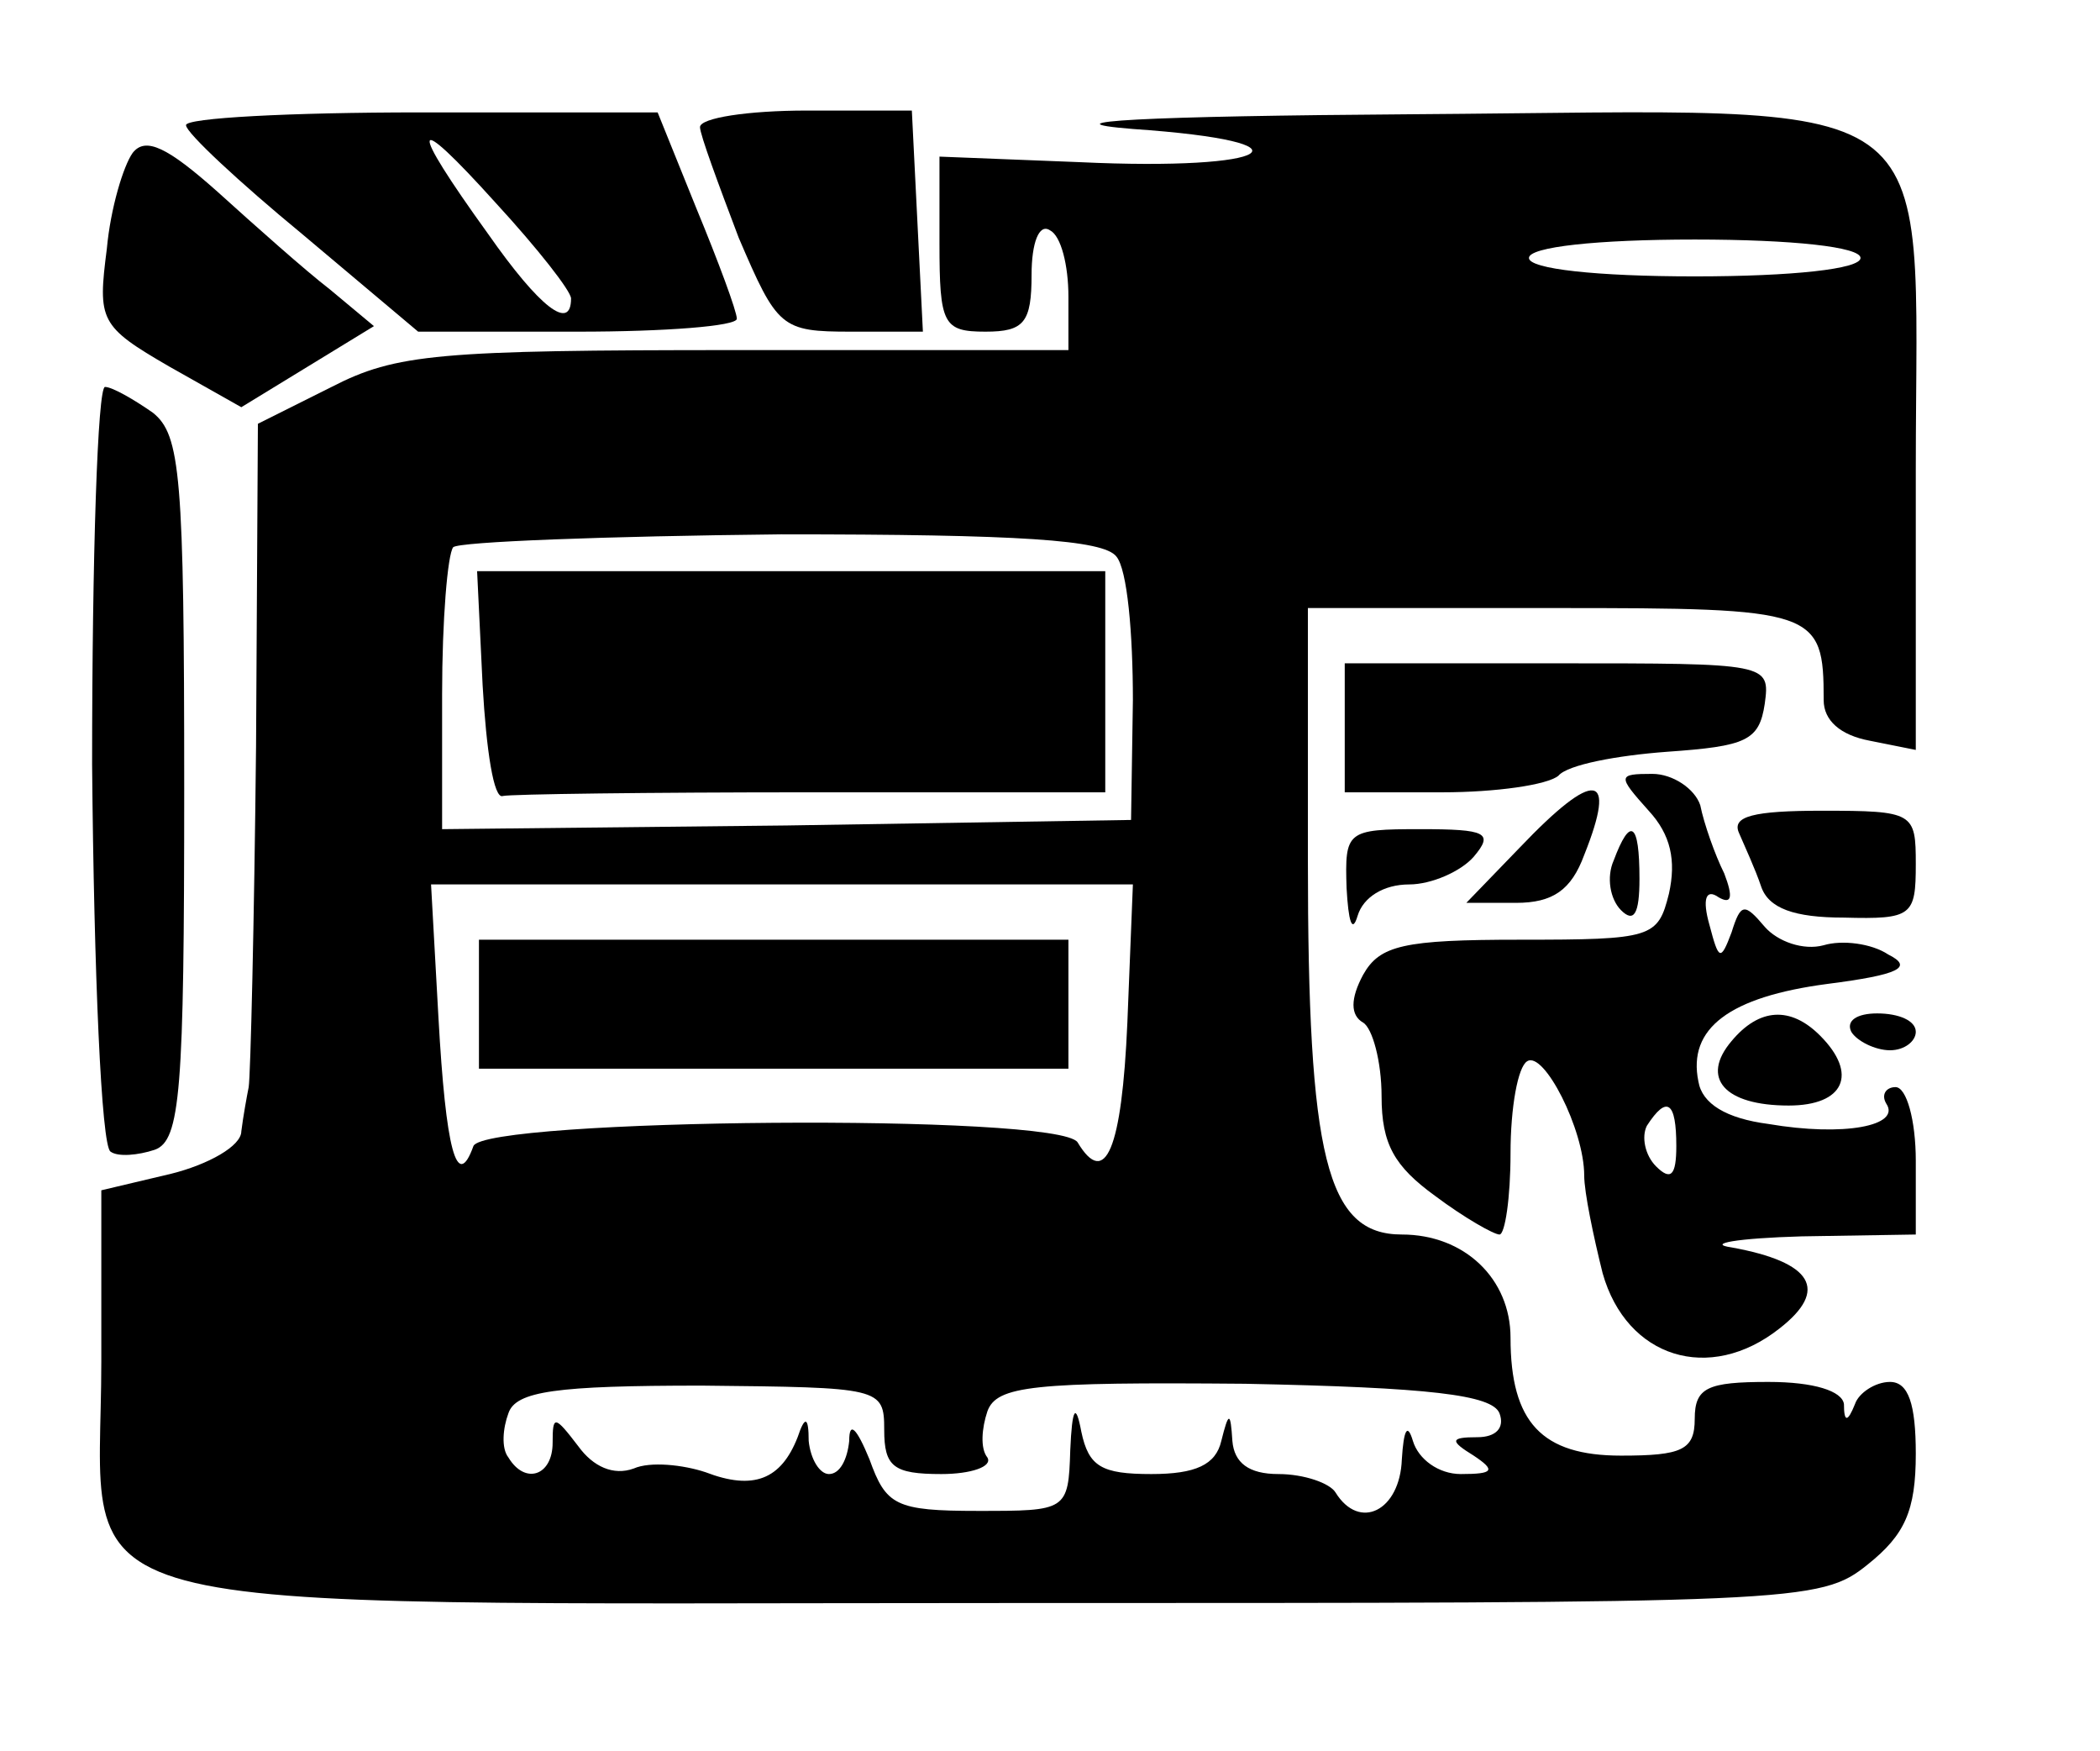
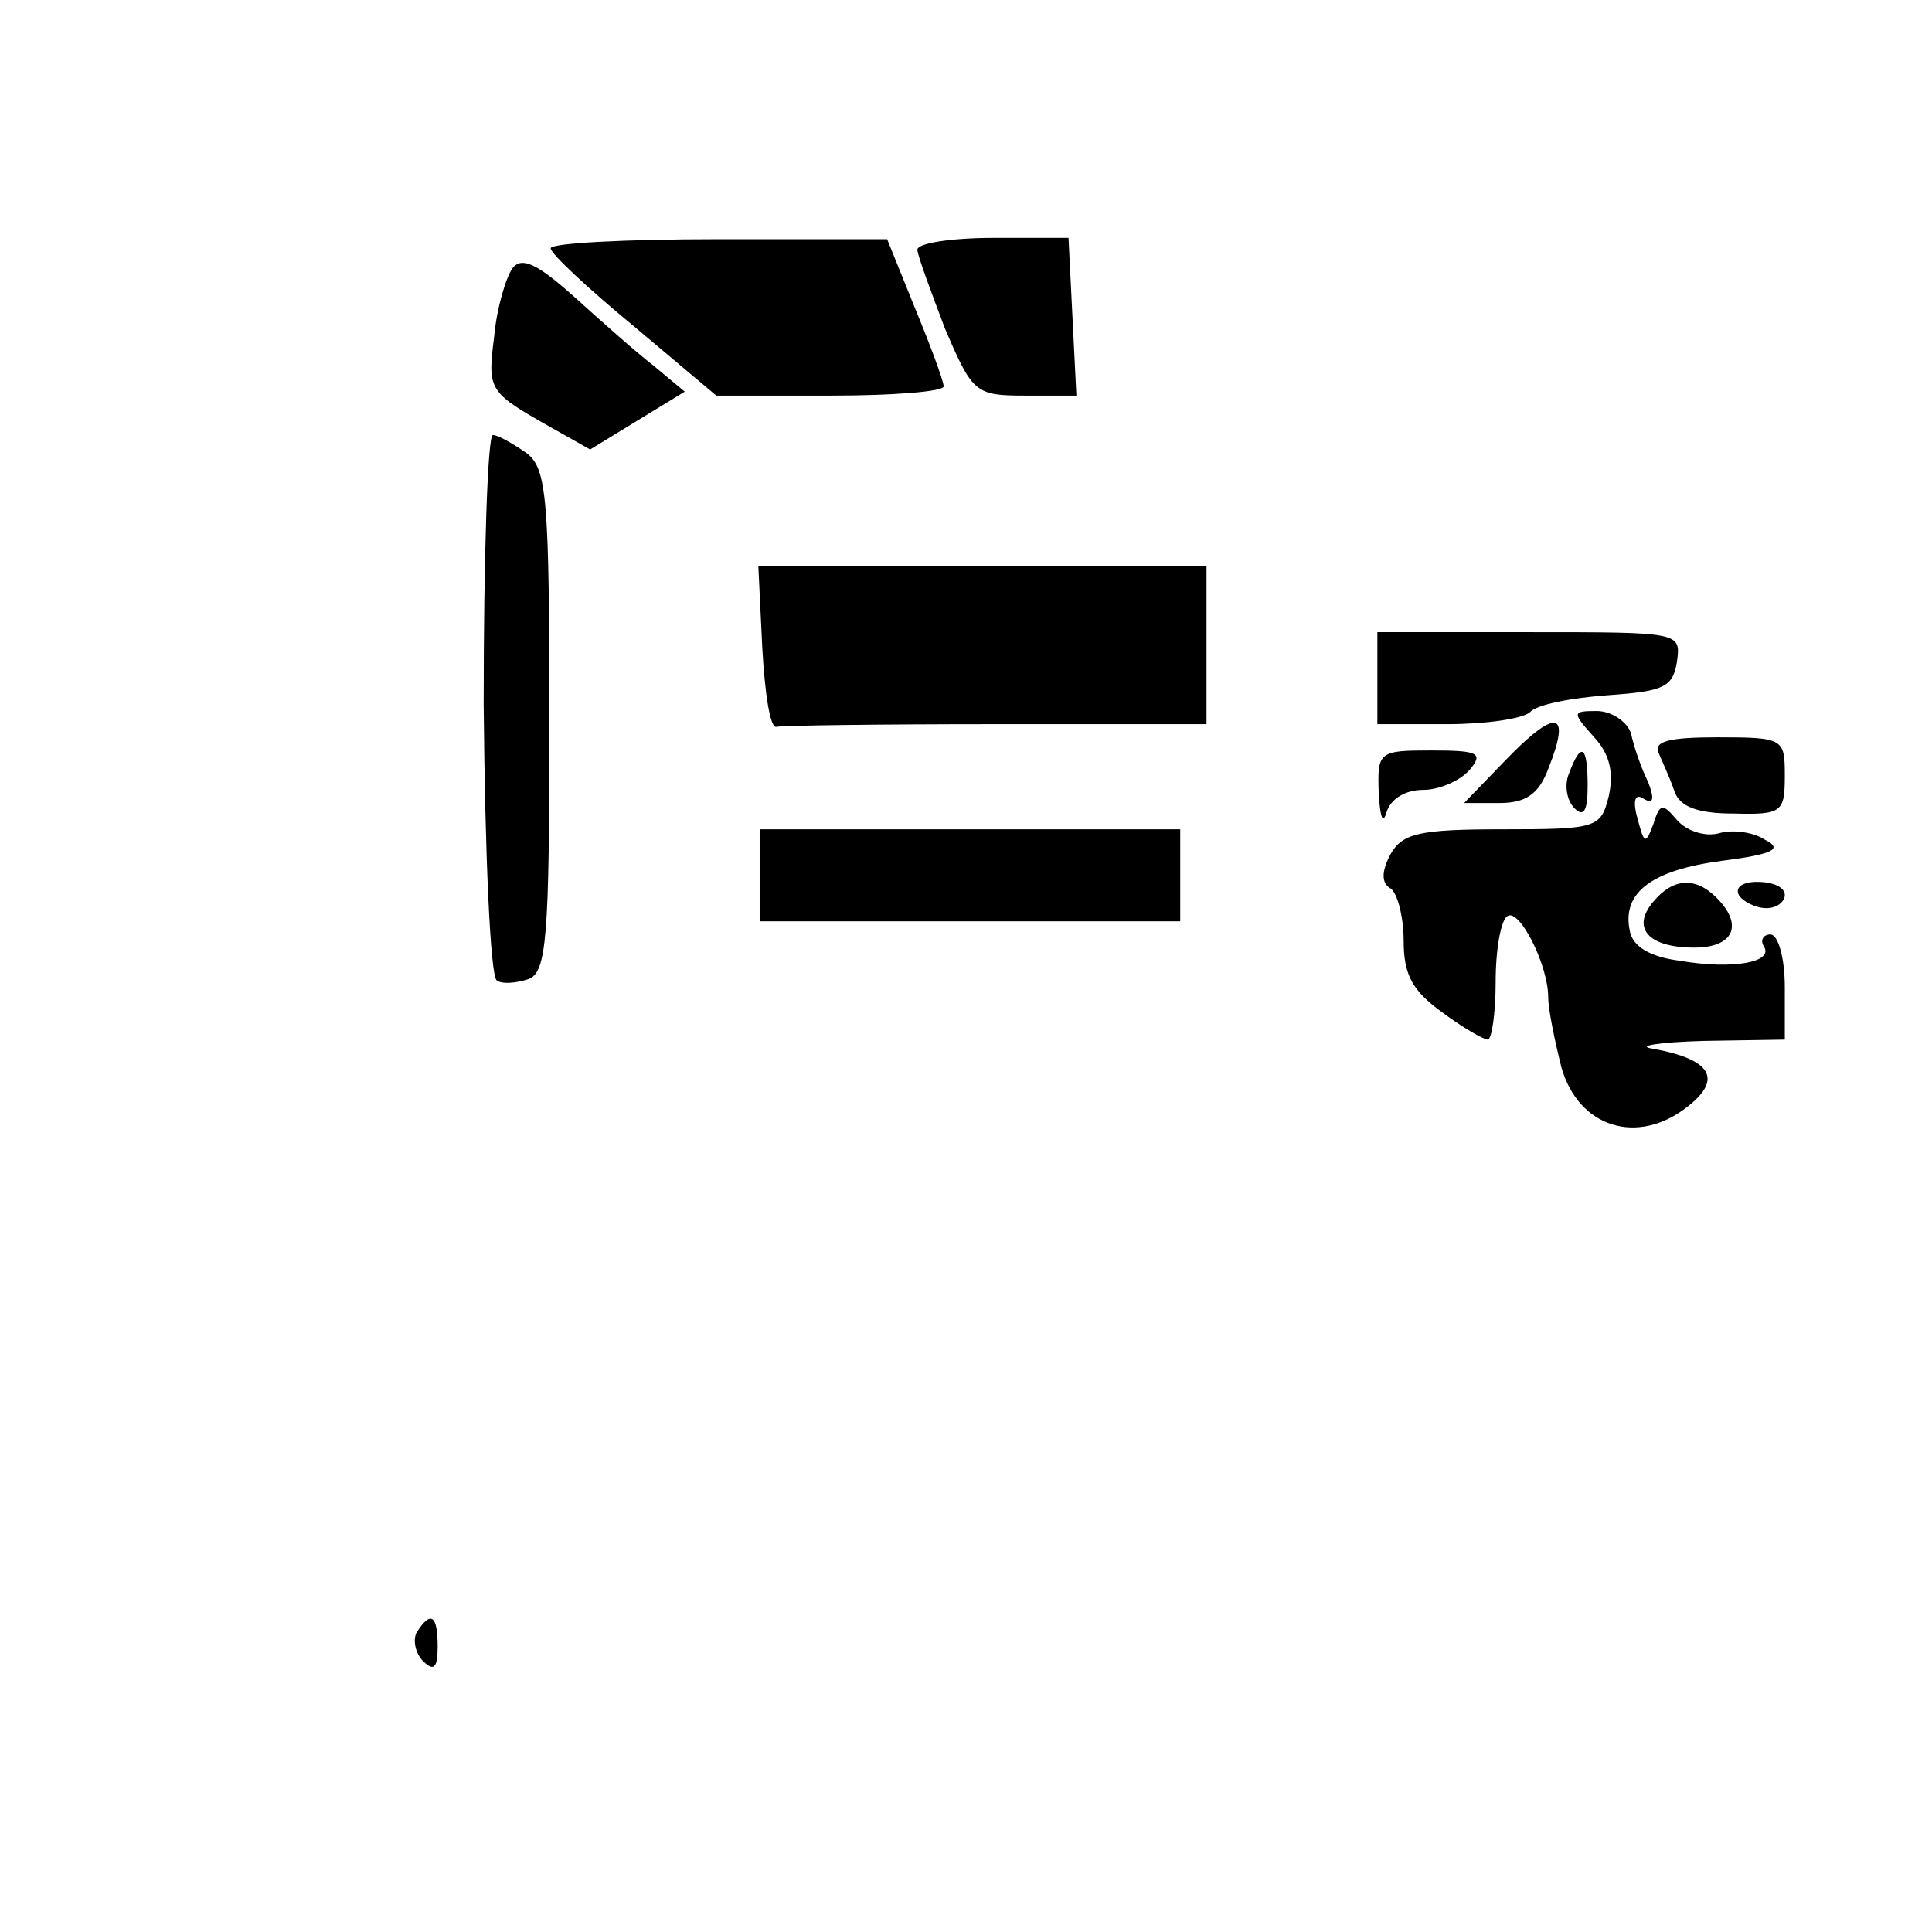
- <svg xmlns="http://www.w3.org/2000/svg" viewBox="0 0 114 95">
-   <g transform="translate(0,95) scale(0.1,-0.1)" fill="currentColor" stroke="none">
-     <path d="M101 882 c0 -4 29 -31 63 -59 l63 -53 87 0 c47 0 86 3 86 7 0 4 -10 31 -22 60 l-21 52 -129 0 c-70 0 -128 -3 -127 -7z m209 -94 c0 -18 -17 -5 -45 35 -44 61 -42 68 4 17 23 -25 41 -48 41 -52z" />
-     <path d="M380 881 c0 -4 10 -31 21 -60 21 -49 23 -51 61 -51 l39 0 -3 60 -3 60 -57 0 c-32 0 -58 -4 -58 -9z" />
-     <path d="M615 880 c102 -7 77 -23 -29 -18 l-76 3 0 -47 c0 -44 2 -48 25 -48 21 0 25 5 25 31 0 17 4 28 10 24 6 -3 10 -19 10 -36 l0 -29 -180 0 c-162 0 -185 -2 -220 -20 l-40 -20 -1 -175 c-1 -96 -3 -179 -4 -185 -1 -5 -3 -16 -4 -24 0 -8 -18 -18 -38 -23 l-38 -9 0 -93 c0 -142 -42 -131 490 -131 432 0 443 0 469 21 20 16 26 29 26 60 0 27 -4 39 -14 39 -8 0 -17 -6 -19 -12 -4 -10 -6 -10 -6 0 -1 7 -16 12 -41 12 -33 0 -40 -3 -40 -20 0 -17 -7 -20 -40 -20 -43 0 -60 18 -60 64 0 32 -25 56 -59 56 -41 0 -51 42 -51 203 l0 137 134 0 c142 0 146 -1 146 -50 0 -11 9 -19 25 -22 l25 -5 0 152 c0 211 22 195 -273 193 -146 -1 -202 -4 -152 -8z m395 -70 c0 -6 -37 -10 -90 -10 -53 0 -90 4 -90 10 0 6 37 10 90 10 53 0 90 -4 90 -10z m-404 -162 c6 -7 9 -42 9 -78 l-1 -65 -187 -3 -187 -2 0 73 c0 41 3 76 6 80 3 3 83 6 178 7 130 0 175 -3 182 -12z m6 -253 c-3 -69 -12 -90 -27 -65 -10 16 -322 13 -328 -2 -9 -25 -15 -2 -19 70 l-4 72 191 0 190 0 -3 -75z m-132 -221 c0 -20 5 -24 31 -24 16 0 28 4 25 9 -4 5 -3 16 0 25 5 14 25 16 140 15 100 -2 134 -6 138 -16 3 -8 -2 -13 -12 -13 -15 0 -15 -2 -2 -10 12 -8 11 -10 -7 -10 -12 0 -23 8 -26 18 -3 10 -5 6 -6 -10 -1 -28 -23 -39 -36 -18 -3 5 -17 10 -31 10 -16 0 -24 6 -25 18 -1 16 -2 16 -6 0 -3 -13 -14 -18 -38 -18 -27 0 -34 4 -38 23 -3 16 -5 13 -6 -10 -1 -33 -2 -33 -50 -33 -45 0 -50 3 -59 28 -7 17 -11 21 -11 10 -1 -10 -5 -18 -11 -18 -5 0 -10 8 -11 18 0 13 -2 14 -6 2 -9 -23 -24 -29 -50 -19 -12 4 -30 6 -39 2 -11 -4 -22 1 -30 12 -13 17 -14 17 -14 2 0 -18 -15 -23 -24 -8 -4 5 -3 16 0 24 4 12 26 15 105 15 97 -1 99 -1 99 -24z" />
-     <path d="M262 578 c2 -35 6 -62 11 -60 4 1 79 2 167 2 l160 0 0 60 0 60 -170 0 -171 0 3 -62z" />
-     <path d="M260 405 l0 -35 160 0 160 0 0 35 0 35 -160 0 -160 0 0 -35z" />
-     <path d="M72 867 c-5 -7 -12 -30 -14 -52 -5 -39 -4 -42 34 -64 l39 -22 36 22 36 22 -24 20 c-13 10 -40 34 -61 53 -27 24 -39 30 -46 21z" />
-     <path d="M50 535 c1 -113 5 -207 10 -210 4 -3 15 -2 24 1 14 5 16 32 16 196 0 170 -2 192 -17 204 -10 7 -22 14 -26 14 -4 0 -7 -92 -7 -205z" />
-     <path d="M730 555 l0 -35 53 0 c29 0 57 4 63 9 5 6 32 11 59 13 43 3 50 6 53 26 3 22 2 22 -112 22 l-116 0 0 -35z" />
-     <path d="M895 510 c12 -13 15 -27 11 -45 -6 -24 -9 -25 -81 -25 -63 0 -76 -3 -85 -19 -7 -13 -7 -22 0 -26 5 -3 10 -21 10 -40 0 -26 7 -38 29 -54 16 -12 32 -21 35 -21 3 0 6 20 6 44 0 25 4 47 9 50 9 6 31 -37 31 -62 0 -9 5 -33 10 -53 13 -46 58 -60 96 -30 27 21 18 36 -26 44 -14 2 3 5 38 6 l62 1 0 40 c0 22 -5 40 -11 40 -5 0 -8 -4 -5 -9 8 -12 -23 -18 -64 -11 -23 3 -36 11 -38 23 -6 29 17 46 70 53 39 5 47 9 33 16 -9 6 -25 8 -35 5 -11 -3 -25 2 -32 10 -11 13 -13 13 -18 -3 -6 -16 -7 -15 -12 4 -4 14 -2 20 5 15 7 -4 8 0 3 13 -5 10 -11 27 -13 37 -3 9 -15 17 -26 17 -19 0 -19 -1 -2 -20z m15 -182 c0 -16 -3 -19 -11 -11 -6 6 -8 16 -5 22 11 17 16 13 16 -11z" />
-     <path d="M825 490 l-29 -30 27 0 c20 0 30 7 37 26 18 45 6 47 -35 4z" />
-     <path d="M944 498 c3 -7 9 -20 12 -29 4 -12 18 -17 45 -17 37 -1 39 1 39 29 0 28 -1 29 -51 29 -37 0 -49 -3 -45 -12z" />
-     <path d="M731 468 c1 -18 3 -25 6 -15 3 10 14 17 28 17 12 0 28 7 35 15 11 13 7 15 -29 15 -40 0 -41 -1 -40 -32z" />
-     <path d="M876 483 c-4 -9 -2 -21 4 -27 7 -7 10 -2 10 17 0 31 -5 34 -14 10z" />
-     <path d="M940 385 c-17 -20 -4 -35 31 -35 30 0 38 17 17 38 -16 16 -33 15 -48 -3z" />
-     <path d="M1005 390 c3 -5 13 -10 21 -10 8 0 14 5 14 10 0 6 -9 10 -21 10 -11 0 -17 -4 -14 -10z" />
+ <svg xmlns="http://www.w3.org/2000/svg" viewBox="0 0 100 100">
+   <g transform="translate(50,50) scale(0.680272) translate(-41.7,-61.4) translate(0,95) scale(0.1,-0.1)" fill="currentColor" stroke="none">
+     <path d="M101 882 c0 -4 29 -31 63 -59 l63 -53 87 0 c47 0 86 3 86 7 0 4 -10 31 -22 60 l-21 52 -129 0 c-70 0 -128 -3 -127 -7z" fill="currentColor" stroke="none" />
+     <path d="M380 881 c0 -4 10 -31 21 -60 21 -49 23 -51 61 -51 l39 0 -3 60 -3 60 -57 0 c-32 0 -58 -4 -58 -9z" fill="currentColor" stroke="none" />
+     <path d="M262 578 c2 -35 6 -62 11 -60 4 1 79 2 167 2 l160 0 0 60 0 60 -170 0 -171 0 3 -62z" fill="currentColor" stroke="none" />
+     <path d="M260 405 l0 -35 160 0 160 0 0 35 0 35 -160 0 -160 0 0 -35z" fill="currentColor" stroke="none" />
+     <path d="M72 867 c-5 -7 -12 -30 -14 -52 -5 -39 -4 -42 34 -64 l39 -22 36 22 36 22 -24 20 c-13 10 -40 34 -61 53 -27 24 -39 30 -46 21z" fill="currentColor" stroke="none" />
+     <path d="M50 535 c1 -113 5 -207 10 -210 4 -3 15 -2 24 1 14 5 16 32 16 196 0 170 -2 192 -17 204 -10 7 -22 14 -26 14 -4 0 -7 -92 -7 -205z" fill="currentColor" stroke="none" />
+     <path d="M730 555 l0 -35 53 0 c29 0 57 4 63 9 5 6 32 11 59 13 43 3 50 6 53 26 3 22 2 22 -112 22 l-116 0 0 -35z" fill="currentColor" stroke="none" />
+     <path d="M895 510 c12 -13 15 -27 11 -45 -6 -24 -9 -25 -81 -25 -63 0 -76 -3 -85 -19 -7 -13 -7 -22 0 -26 5 -3 10 -21 10 -40 0 -26 7 -38 29 -54 16 -12 32 -21 35 -21 3 0 6 20 6 44 0 25 4 47 9 50 9 6 31 -37 31 -62 0 -9 5 -33 10 -53 13 -46 58 -60 96 -30 27 21 18 36 -26 44 -14 2 3 5 38 6 l62 1 0 40 c0 22 -5 40 -11 40 -5 0 -8 -4 -5 -9 8 -12 -23 -18 -64 -11 -23 3 -36 11 -38 23 -6 29 17 46 70 53 39 5 47 9 33 16 -9 6 -25 8 -35 5 -11 -3 -25 2 -32 10 -11 13 -13 13 -18 -3 -6 -16 -7 -15 -12 4 -4 14 -2 20 5 15 7 -4 8 0 3 13 -5 10 -11 27 -13 37 -3 9 -15 17 -26 17 -19 0 -19 -1 -2 -20z" fill="currentColor" stroke="none" />
+     <path d="m15 -182 c0 -16 -3 -19 -11 -11 -6 6 -8 16 -5 22 11 17 16 13 16 -11z" fill="currentColor" stroke="none" />
+     <path d="M825 490 l-29 -30 27 0 c20 0 30 7 37 26 18 45 6 47 -35 4z" fill="currentColor" stroke="none" />
+     <path d="M944 498 c3 -7 9 -20 12 -29 4 -12 18 -17 45 -17 37 -1 39 1 39 29 0 28 -1 29 -51 29 -37 0 -49 -3 -45 -12z" fill="currentColor" stroke="none" />
+     <path d="M731 468 c1 -18 3 -25 6 -15 3 10 14 17 28 17 12 0 28 7 35 15 11 13 7 15 -29 15 -40 0 -41 -1 -40 -32z" fill="currentColor" stroke="none" />
+     <path d="M876 483 c-4 -9 -2 -21 4 -27 7 -7 10 -2 10 17 0 31 -5 34 -14 10z" fill="currentColor" stroke="none" />
+     <path d="M940 385 c-17 -20 -4 -35 31 -35 30 0 38 17 17 38 -16 16 -33 15 -48 -3z" fill="currentColor" stroke="none" />
+     <path d="M1005 390 c3 -5 13 -10 21 -10 8 0 14 5 14 10 0 6 -9 10 -21 10 -11 0 -17 -4 -14 -10z" fill="currentColor" stroke="none" />
  </g>
</svg>
